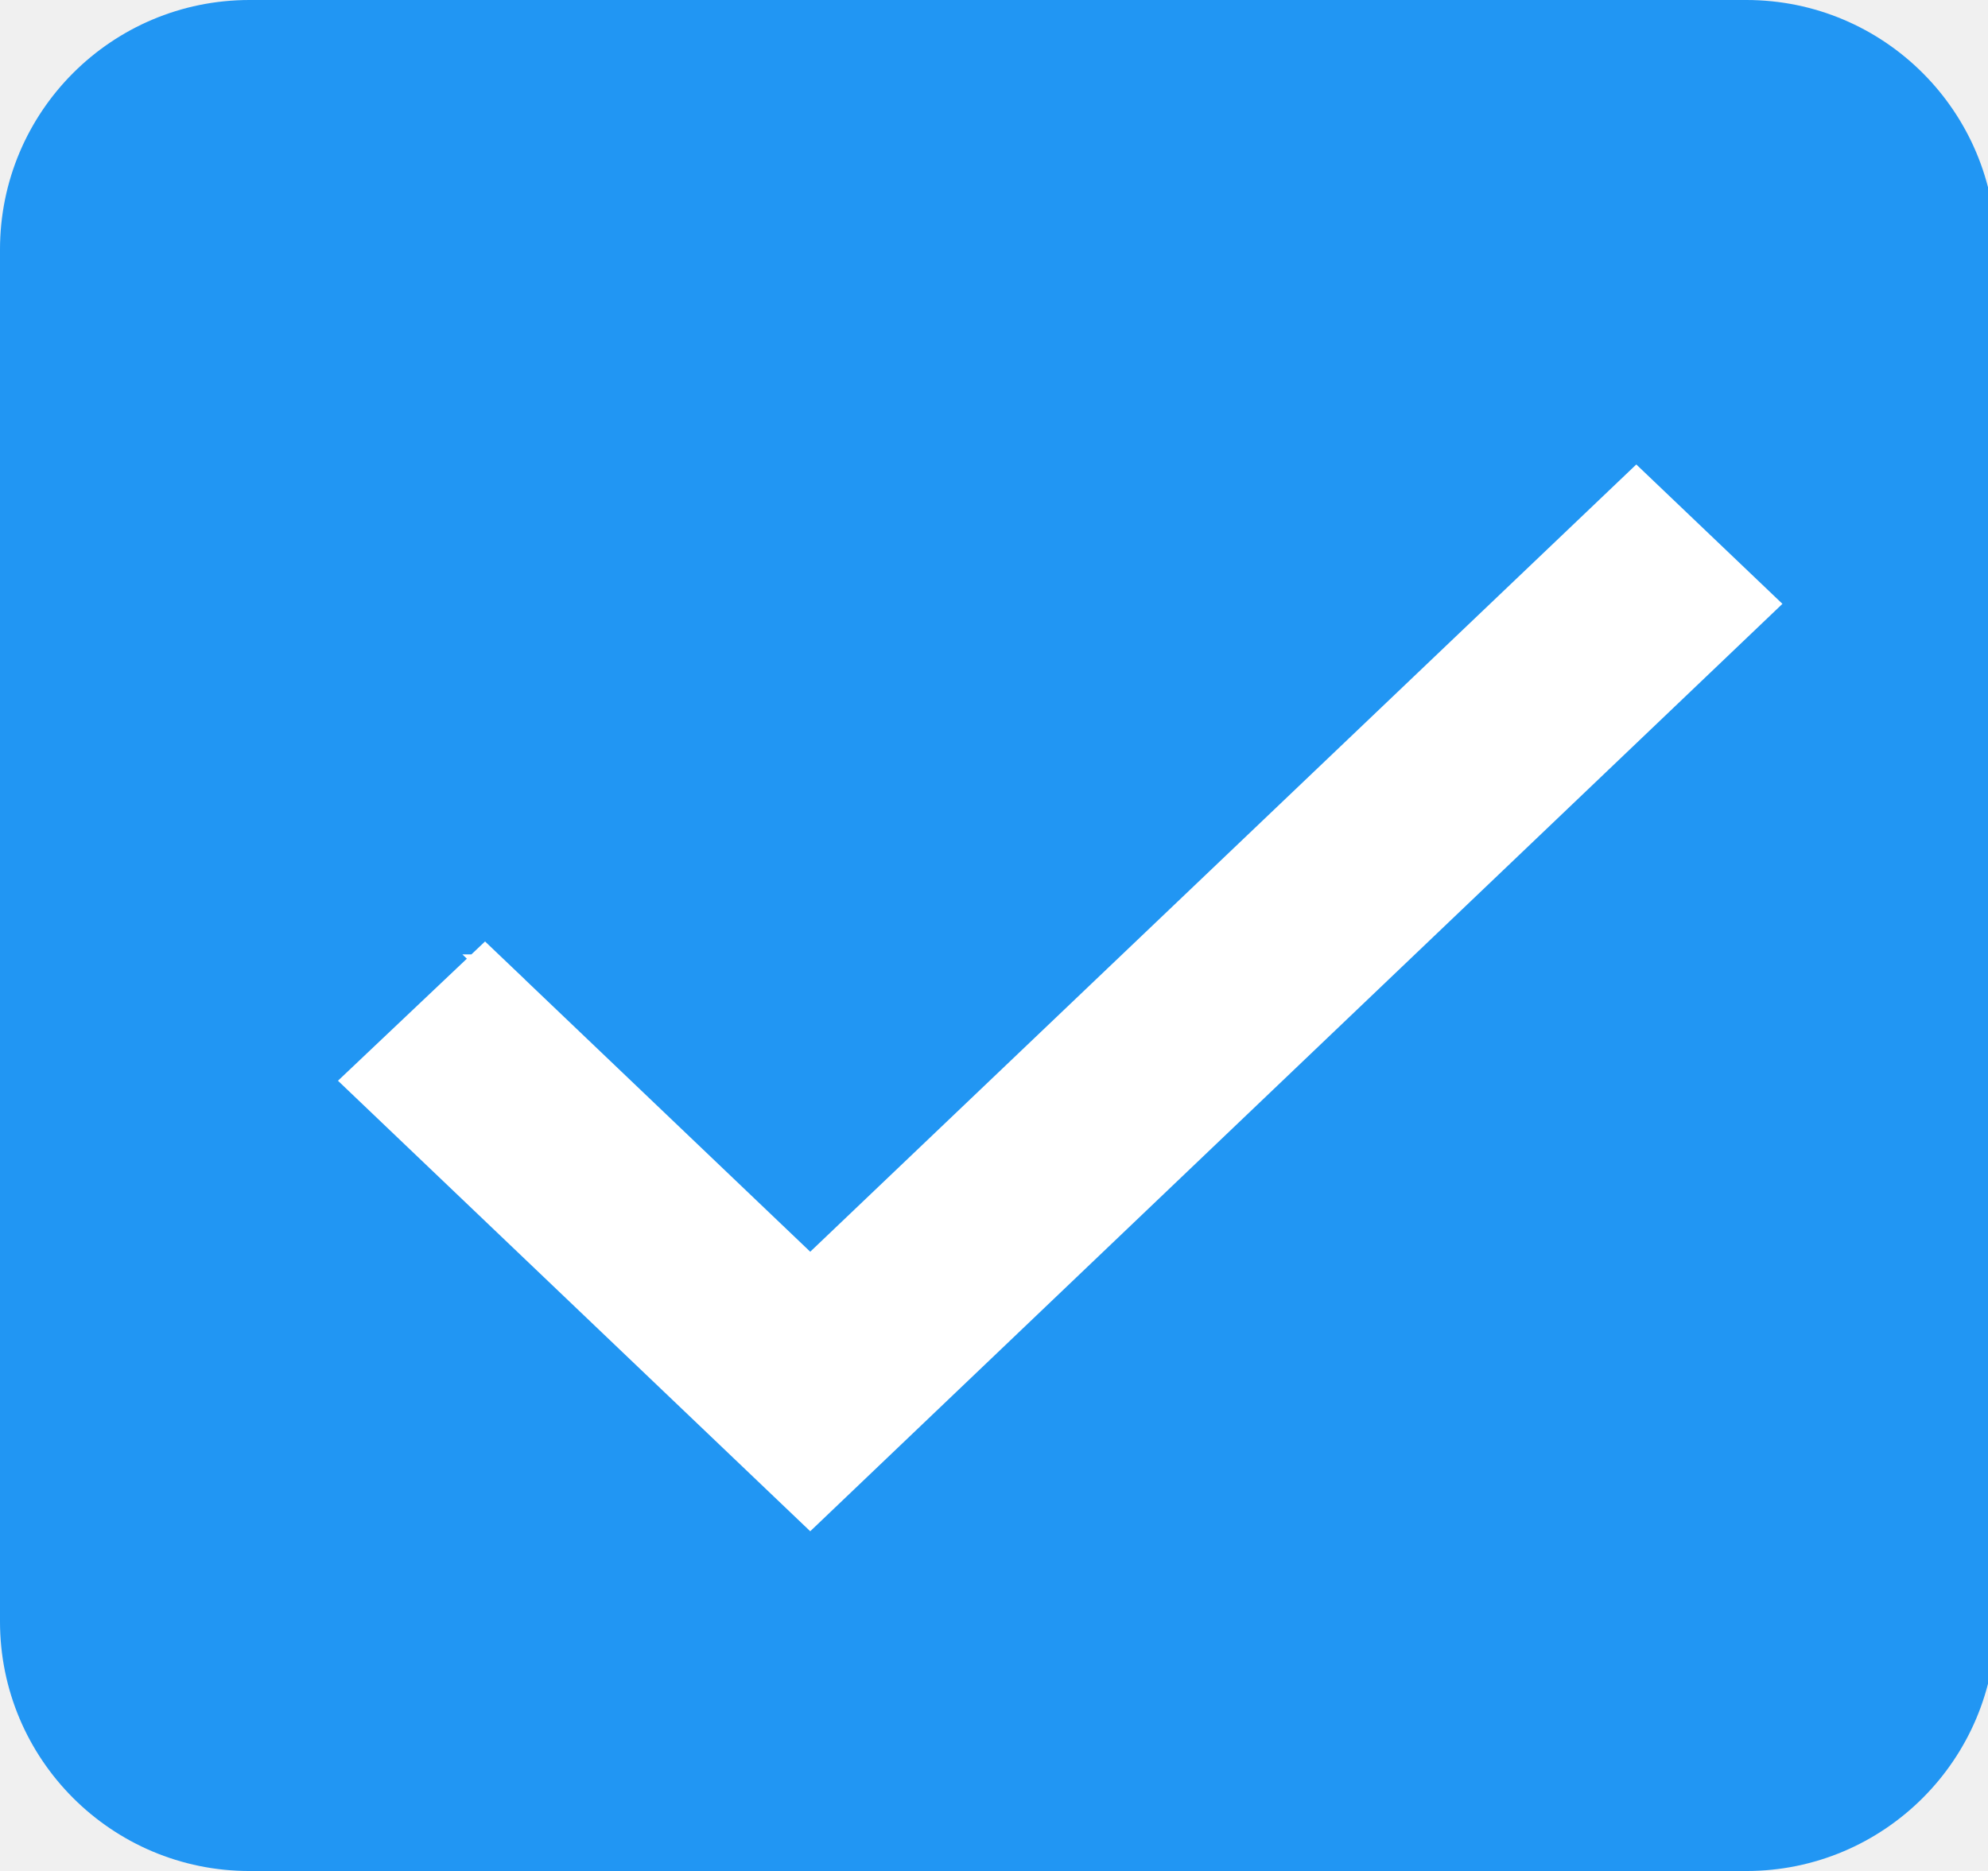
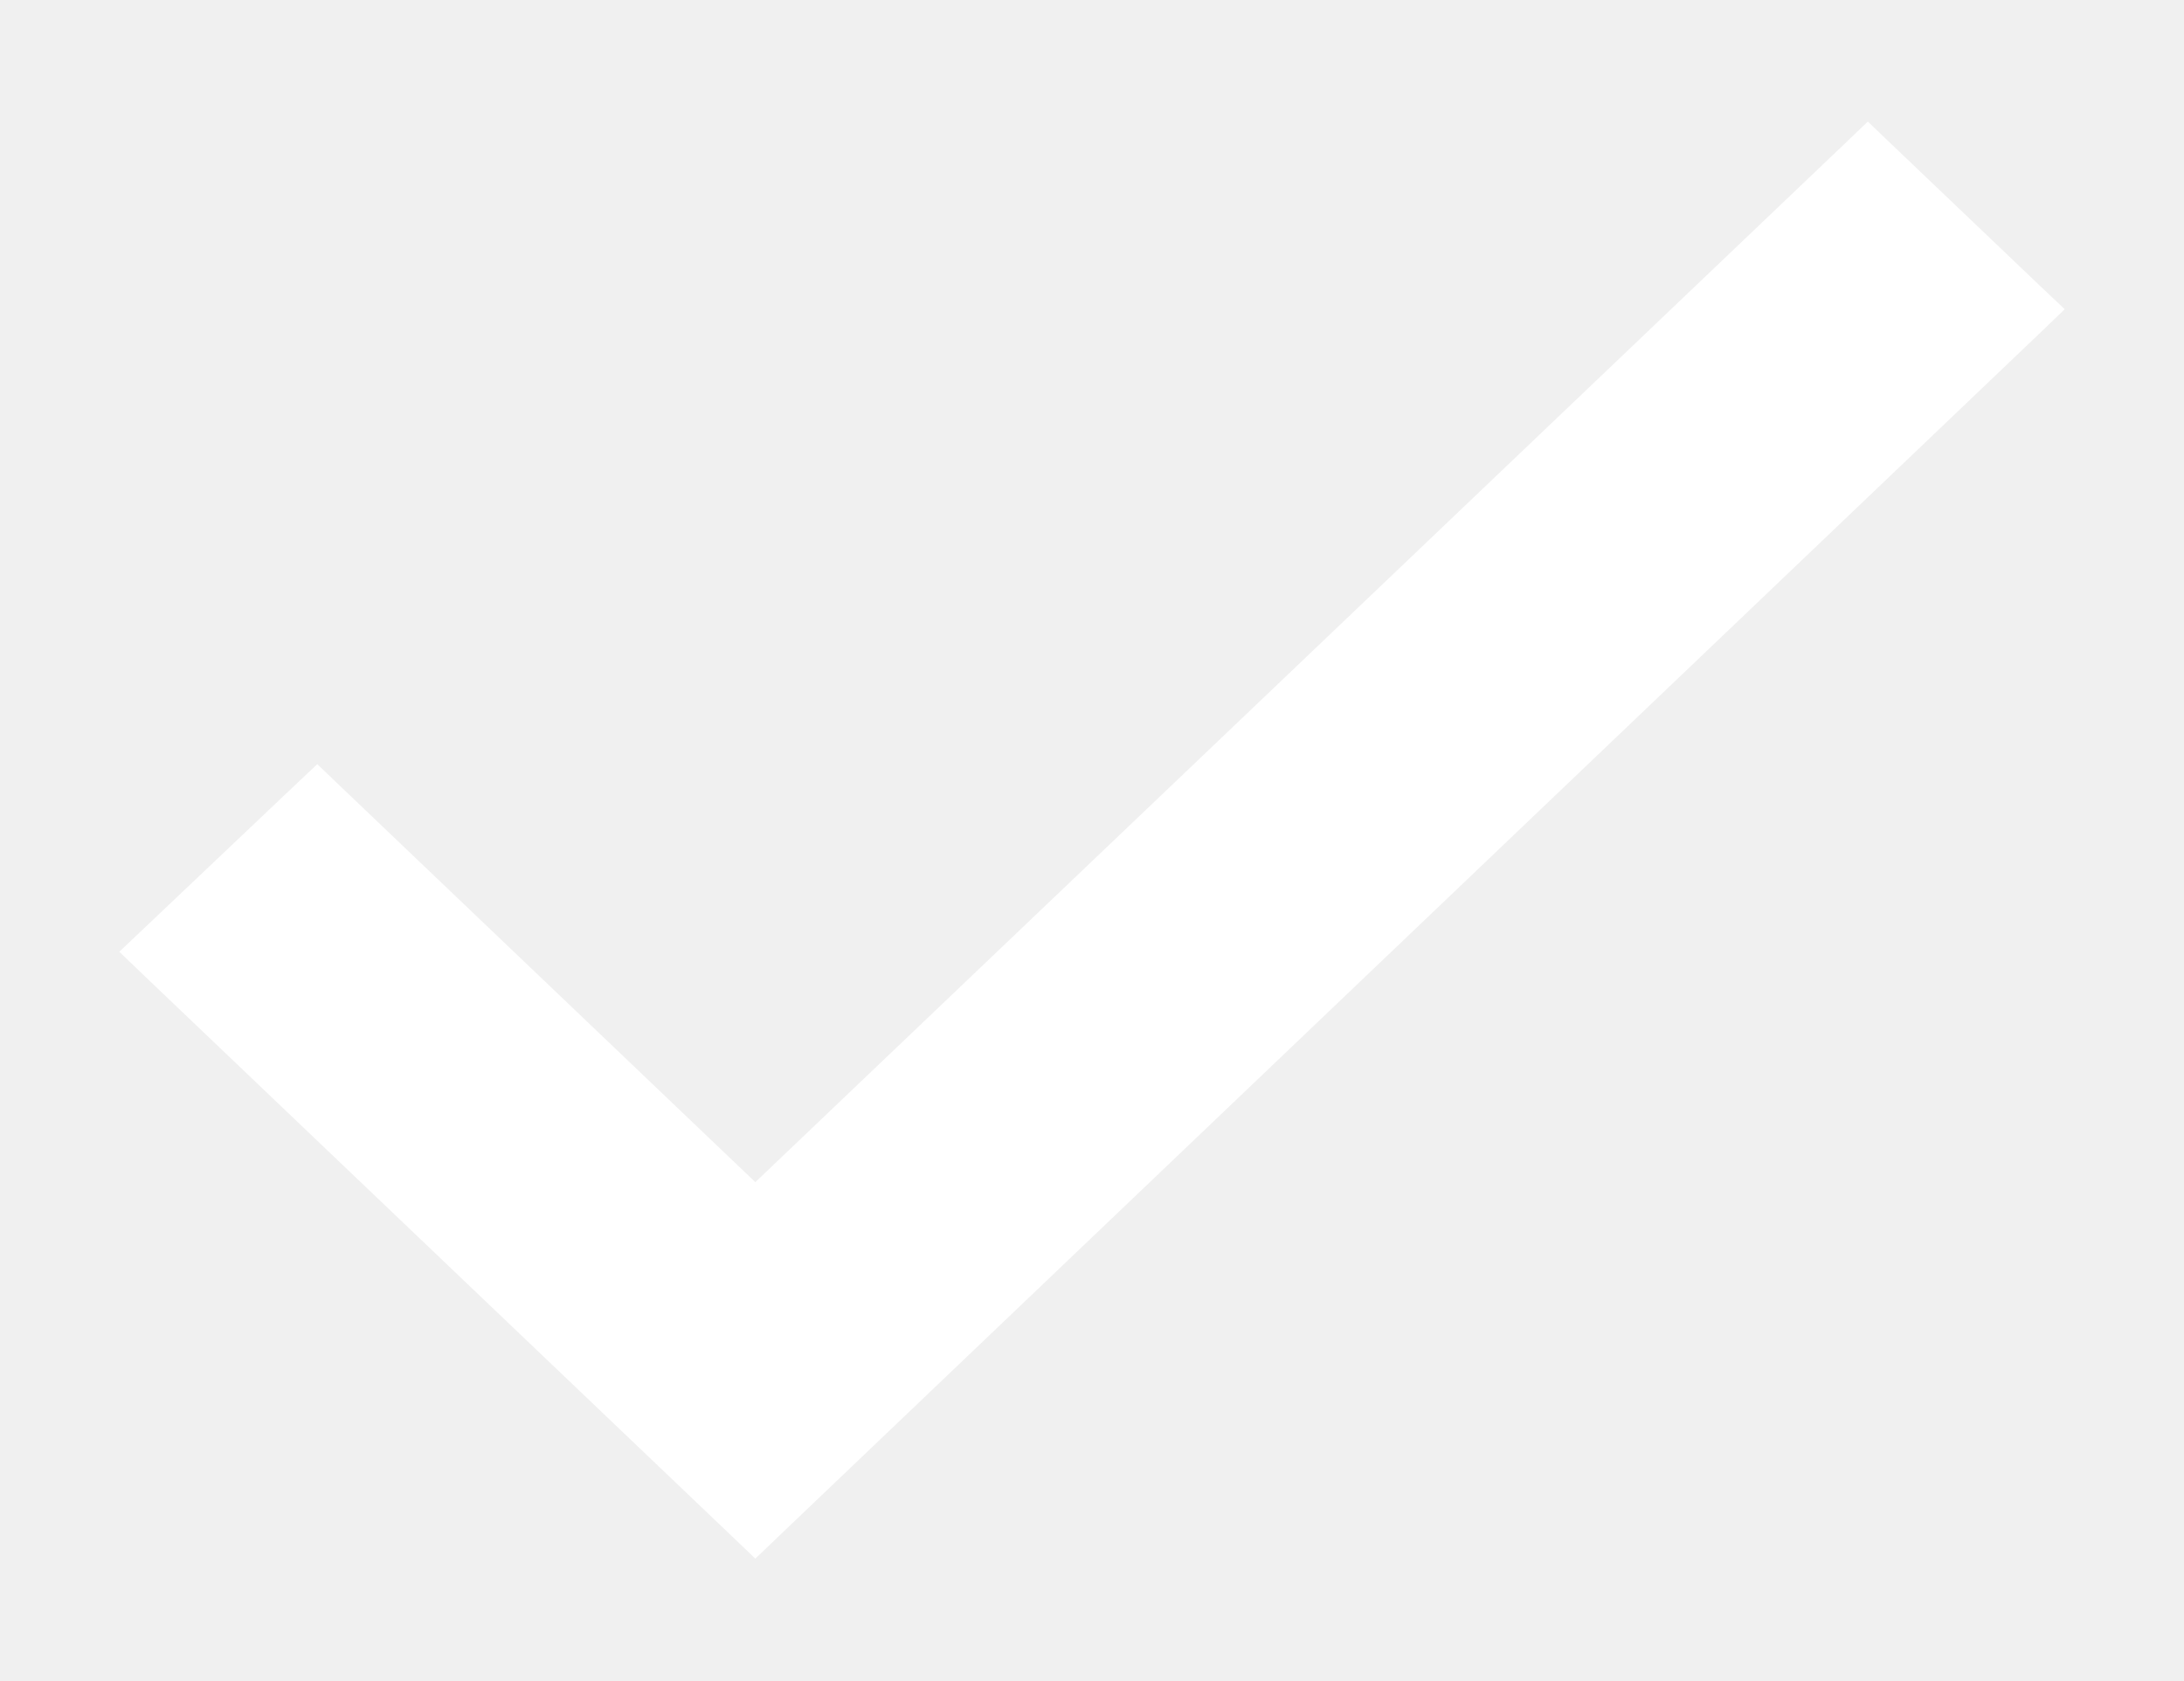
- <svg xmlns="http://www.w3.org/2000/svg" width="34" height="32">
-   <path fill="#2196f3" d="M4.267 0h25.6a4.267 4.267 0 014.267 4.267v23.467a4.267 4.267 0 01-4.267 4.267h-25.6A4.267 4.267 0 010 27.734V4.267A4.267 4.267 0 014.267 0z" />
-   <path fill="#fff" stroke="#fff" stroke-width=".427" d="M8.442 16.537l-.147-.14-2.205 2.088 7.767 7.41 16.318-15.567-2.19-2.089-14.128 13.465-5.416-5.167z" />
+ <svg xmlns="http://www.w3.org/2000/svg" width="13" height="10" viewBox="0 0 13 10" fill="none">
+   <path d="M1.957 4.752L1.888 4.686L1.819 4.751L0.931 5.593L0.855 5.665L0.931 5.738L4.427 9.072L4.496 9.138L4.565 9.072L12.069 1.914L12.145 1.841L12.069 1.769L11.187 0.928L11.118 0.862L11.049 0.928L4.496 7.174L1.957 4.752Z" fill="white" stroke="white" stroke-width="0.2" />
</svg>
